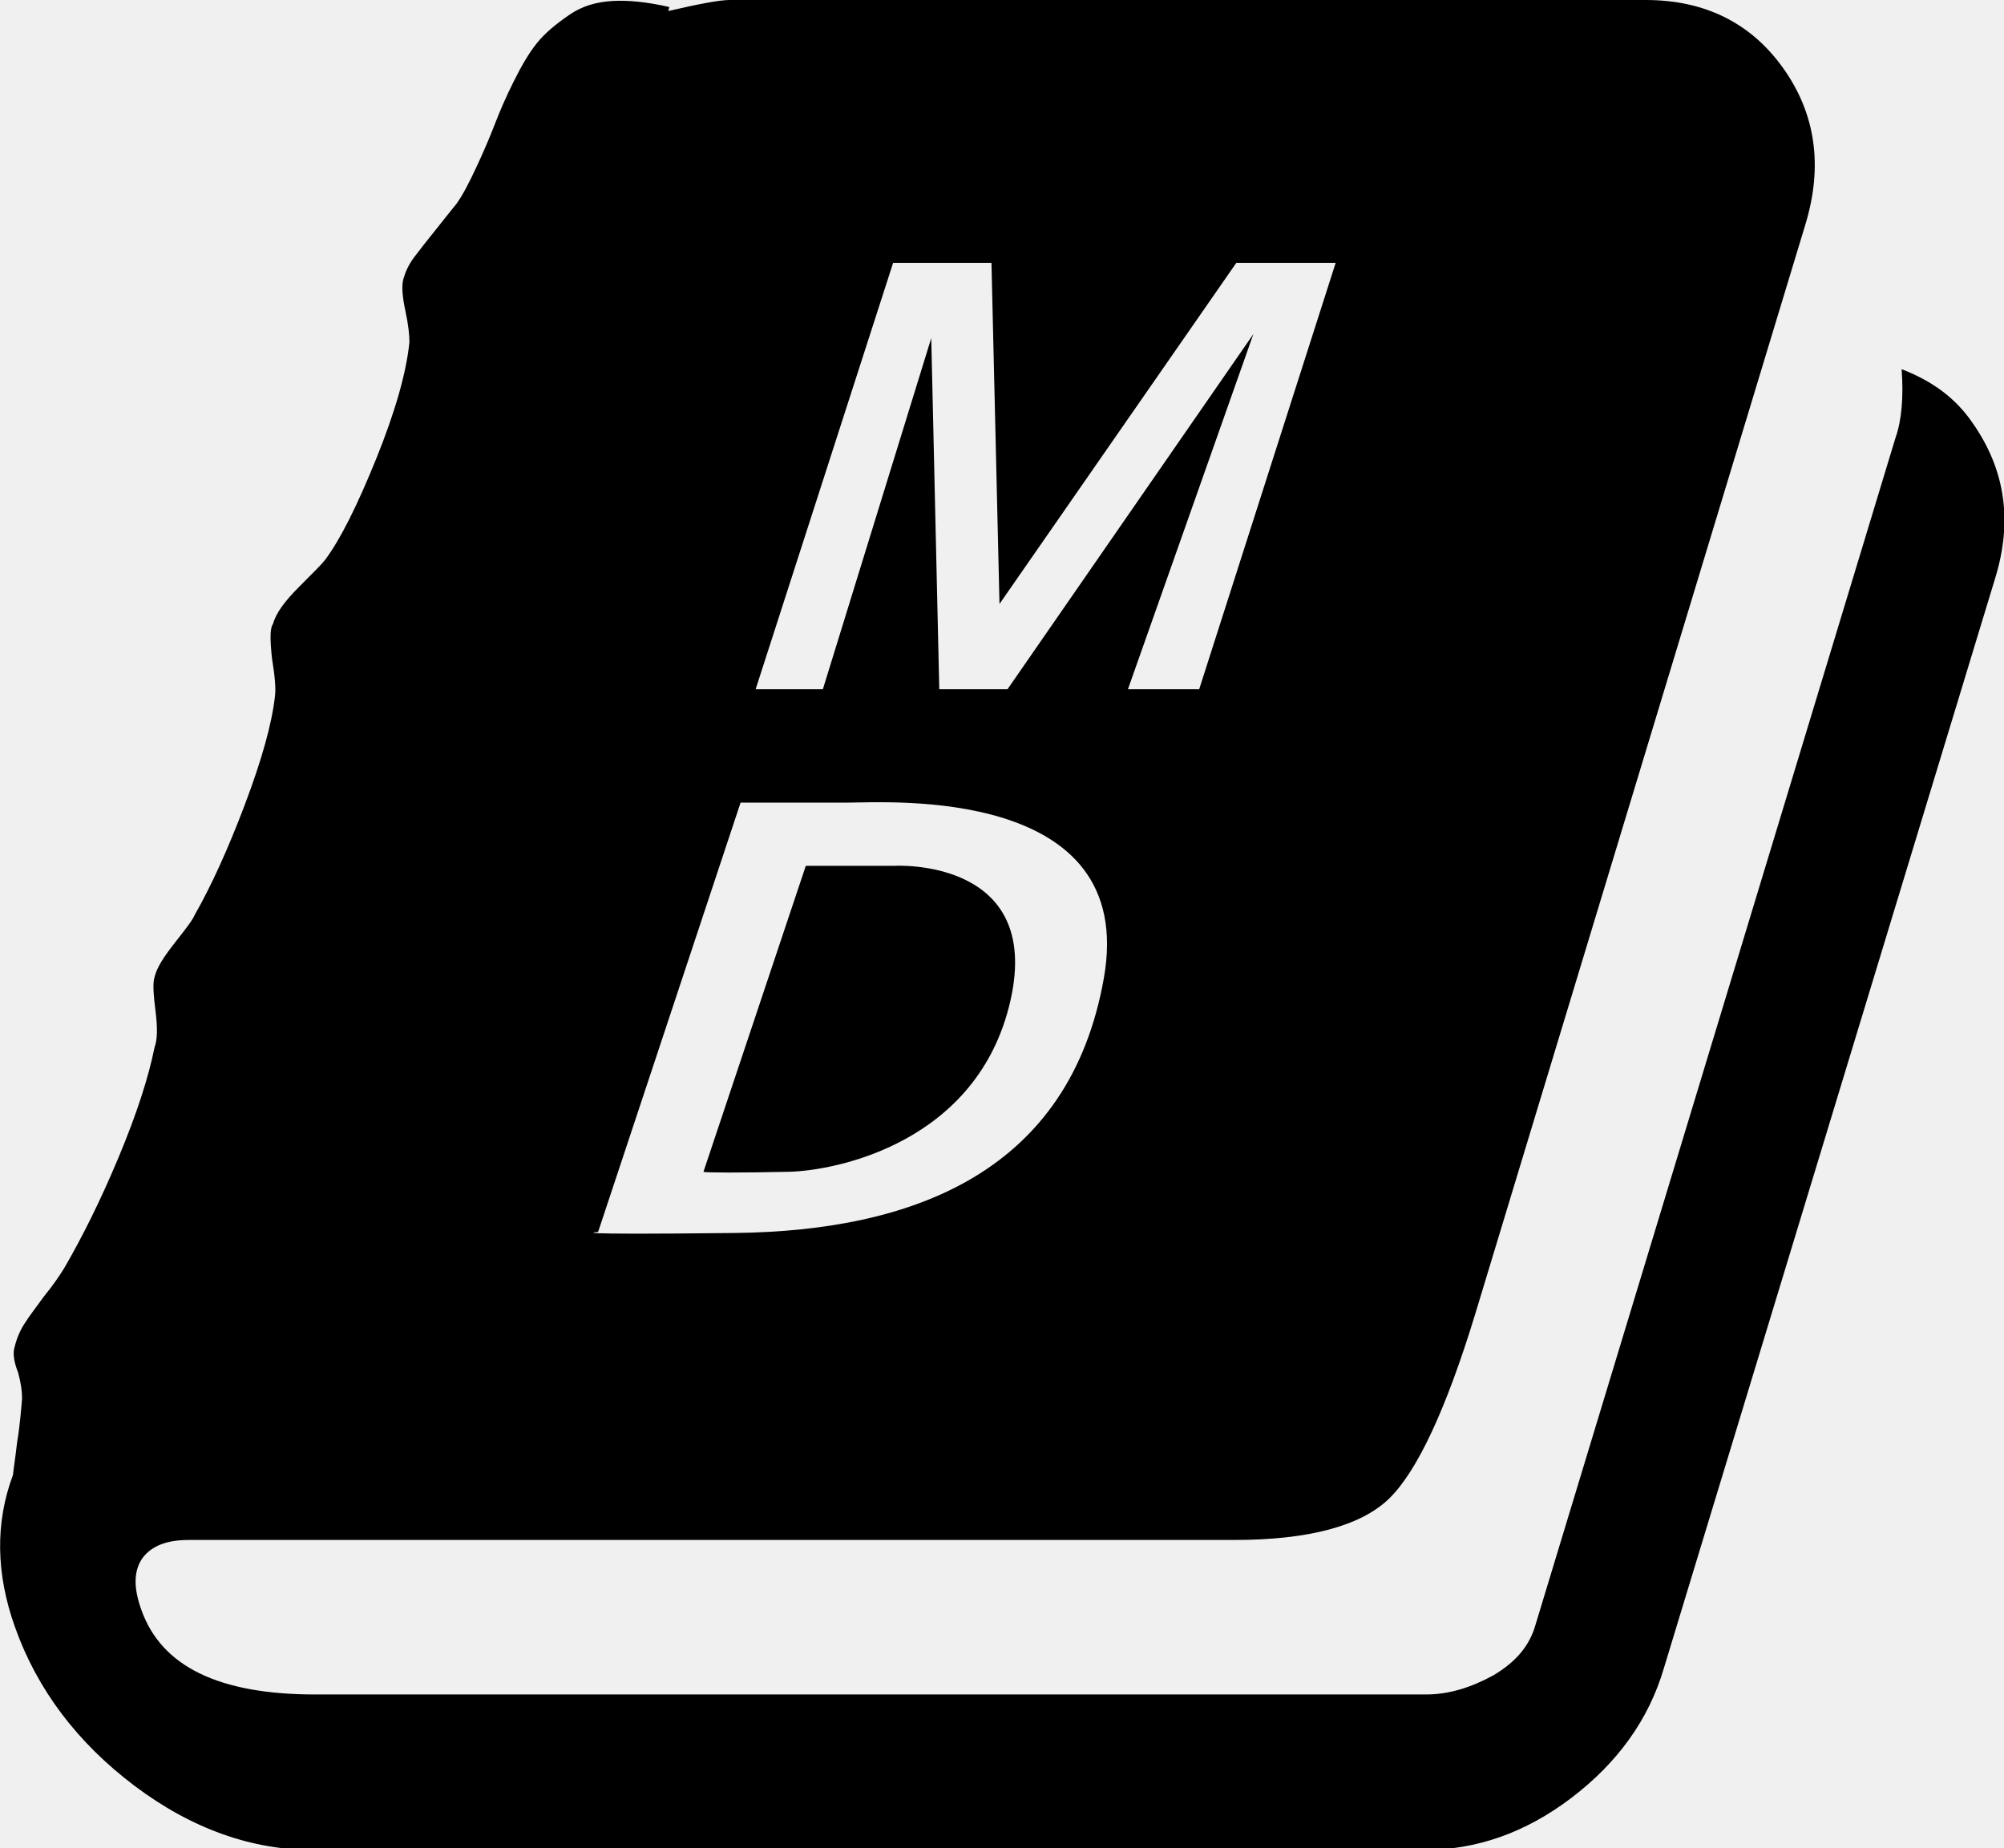
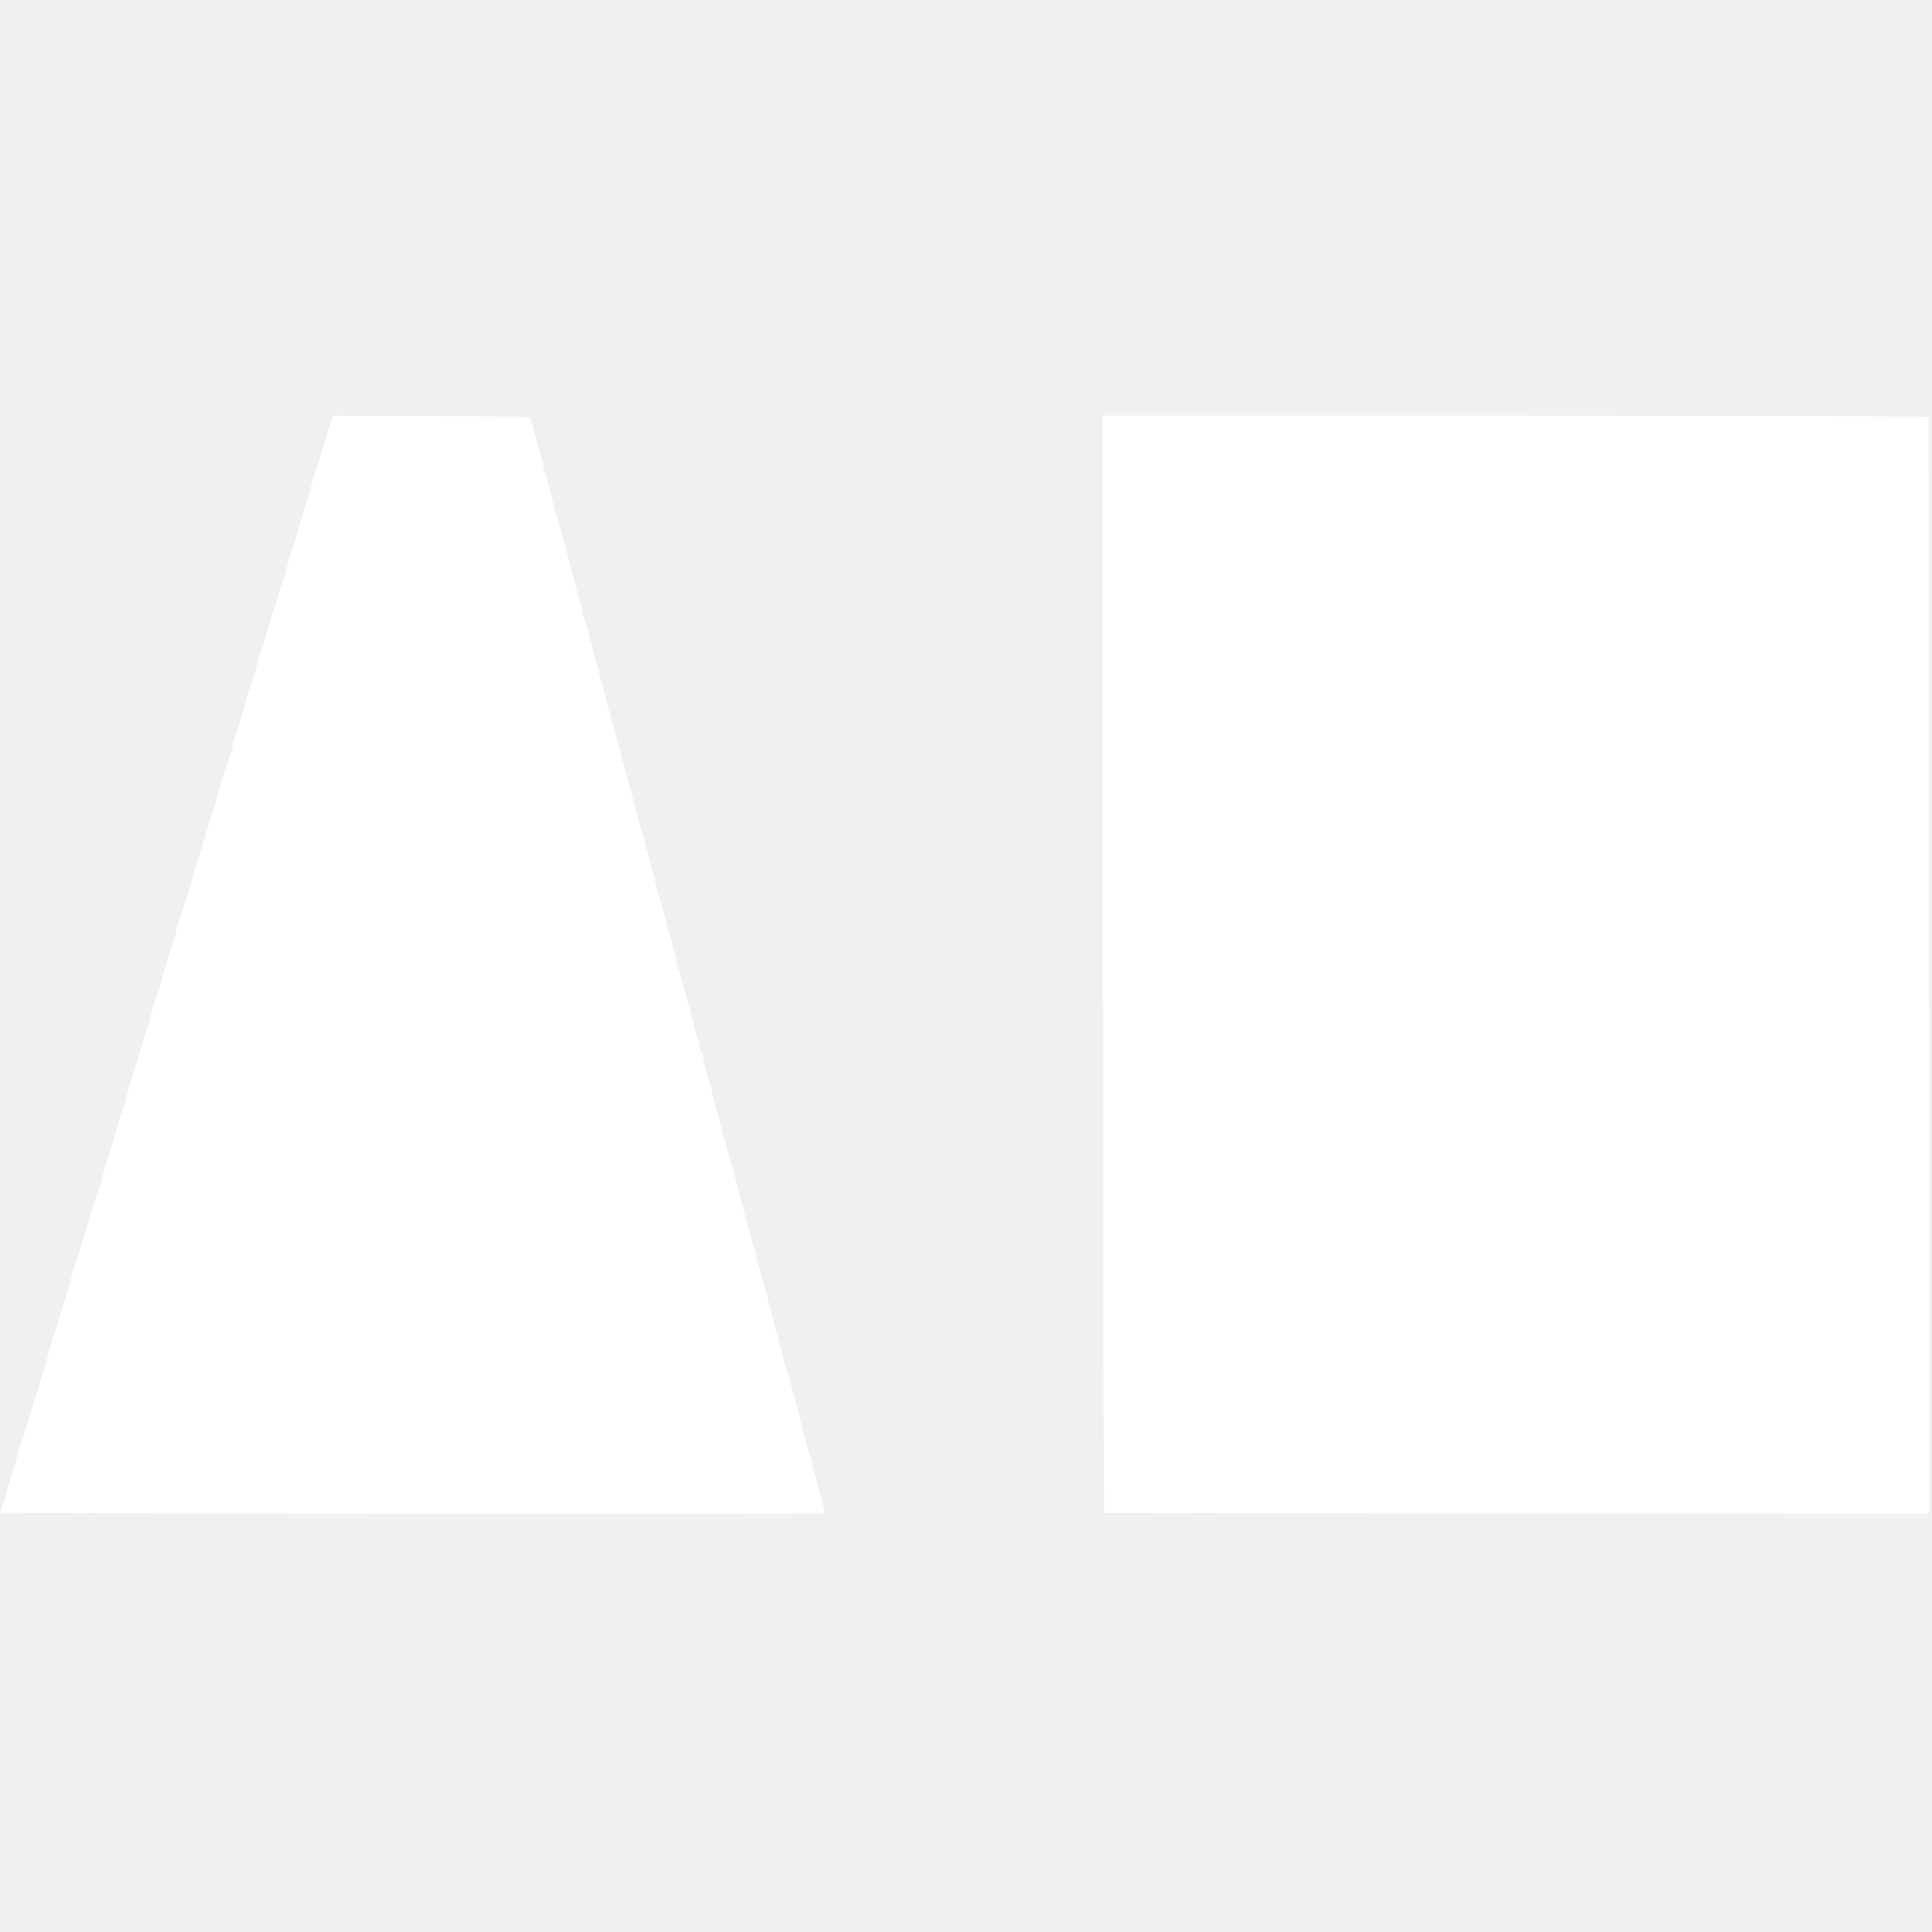
- <svg xmlns="http://www.w3.org/2000/svg" viewBox="0 0 199.7 184.2">
-   <style>
-     @media (prefers-color-scheme: dark) {
-       svg { fill: white; }
-     }
-   </style>
-   <path d="M189.5,36.8c0.2,2.8,0,5.1-0.6,6.8L153,162c-0.6,2.1-2,3.7-4.2,5c-2.2,1.2-4.4,1.9-6.7,1.9H31.4c-9.6,0-15.3-2.8-17.3-8.4   c-0.8-2.2-0.8-3.9,0.1-5.2c0.9-1.2,2.4-1.8,4.6-1.8H123c7.4,0,12.6-1.4,15.4-4.1s5.7-8.9,8.6-18.4l32.9-108.6   c1.8-5.9,1-11.1-2.2-15.6S169.9,0,164,0H72.7c-1,0-3.1,0.4-6.1,1.1l0.1-0.4C64.5,0.2,62.6,0,61,0.1s-3,0.5-4.3,1.4   c-1.3,0.9-2.4,1.8-3.2,2.8S52,6.5,51.2,8.1c-0.8,1.6-1.4,3-1.9,4.3s-1.1,2.7-1.8,4.2c-0.7,1.5-1.3,2.7-2,3.7c-0.5,0.6-1.2,1.5-2,2.5   s-1.6,2-2.2,2.8s-0.9,1.5-1.1,2.2c-0.2,0.7-0.1,1.8,0.2,3.2c0.3,1.4,0.4,2.4,0.4,3.1c-0.3,3-1.4,6.9-3.3,11.6   c-1.9,4.7-3.6,8.1-5.1,10.1c-0.3,0.4-1.2,1.3-2.6,2.7c-1.4,1.4-2.3,2.6-2.6,3.7c-0.3,0.4-0.3,1.5-0.1,3.4c0.3,1.8,0.4,3.1,0.3,3.8   c-0.3,2.7-1.3,6.3-3,10.8c-1.7,4.5-3.4,8.2-5,11c-0.2,0.5-0.9,1.4-2,2.8c-1.1,1.4-1.8,2.5-2,3.4c-0.2,0.6-0.1,1.8,0.1,3.4   c0.2,1.6,0.2,2.8-0.1,3.6c-0.6,3-1.8,6.7-3.6,11c-1.8,4.3-3.6,7.9-5.4,11c-0.5,0.8-1.1,1.7-2,2.8c-0.8,1.1-1.5,2-2,2.8   s-0.8,1.6-1,2.5c-0.1,0.5,0,1.3,0.4,2.3c0.3,1.1,0.4,1.9,0.4,2.6c-0.1,1.1-0.2,2.6-0.5,4.4c-0.2,1.8-0.4,2.9-0.4,3.2   c-1.8,4.8-1.7,9.9,0.2,15.2c2.2,6.2,6.2,11.5,11.9,15.8c5.7,4.3,11.7,6.4,17.8,6.4h110.7c5.2,0,10.1-1.7,14.7-5.2s7.7-7.8,9.2-12.9   l33-108.6c1.8-5.8,1-10.9-2.2-15.5C194.9,39.7,192.6,38,189.5,36.8z M59.6,122.8L73.8,80c0,0,7,0,10.8,0s28.8-1.7,25.4,17.5   c-3.4,19.2-18.8,25.2-36.8,25.4S59.6,122.8,59.6,122.8z M78.6,116.8c4.7-0.1,18.9-2.9,22.1-17.1S89.2,86.3,89.2,86.3l-8.9,0   l-10.2,30.5C70.2,116.9,74,116.9,78.6,116.8z M75.3,68.7L89,26.2h9.8l0.8,34l23.6-34h9.9l-13.6,42.5h-7.1l12.5-35.4l-24.5,35.4h-6.8   l-0.8-35L82,68.7H75.3z" />
+ <svg xmlns="http://www.w3.org/2000/svg" version="1.0" width="1046pt" height="1046pt" viewBox="0 0 1046 1046" preserveAspectRatio="xMidYMid meet">
+   <g transform="translate(0,1046) scale(0.1,-0.1)" fill="#ffffff" stroke="none">
+     <path d="M1792 8178 c-6 -18 -33 -109 -62 -203 -29 -93 -54 -177 -55 -185 -2 -8 -4 -16 -5 -17 -2 -2 -3 -6 -4 -10 -1 -5 -15 -48 -30 -98 -16 -49 -29 -94 -30 -100 -1 -5 -17 -57 -35 -115 -17 -58 -43 -143 -57 -190 -14 -47 -31 -103 -39 -125 -13 -40 -85 -280 -90 -300 -1 -5 -5 -17 -8 -25 -6 -14 -53 -167 -61 -200 -2 -8 -11 -37 -20 -65 -12 -39 -42 -141 -51 -175 -1 -3 -4 -12 -8 -20 -8 -20 -67 -220 -73 -245 -2 -11 -8 -31 -13 -45 -11 -27 -61 -192 -65 -212 -2 -7 -6 -20 -9 -28 -11 -29 -37 -115 -40 -135 -2 -11 -7 -28 -11 -37 -4 -9 -9 -22 -10 -30 -2 -7 -5 -20 -9 -28 -3 -8 -17 -53 -31 -100 -14 -47 -40 -132 -58 -190 -17 -58 -33 -107 -33 -110 -1 -3 -5 -18 -9 -35 -4 -16 -11 -39 -16 -50 -7 -17 -22 -67 -95 -315 -8 -25 -28 -90 -45 -145 -16 -55 -32 -107 -34 -115 -6 -25 -187 -624 -193 -640 -3 -8 -7 -20 -9 -27 -1 -7 -11 -41 -22 -75 -11 -35 -34 -110 -52 -168 -17 -58 -36 -121 -42 -140 -6 -19 -11 -37 -11 -40 0 -3 -8 -30 -19 -60 -11 -30 -22 -66 -24 -79 -3 -13 -11 -39 -19 -58 -8 -19 -14 -37 -13 -41 1 -4 -7 -34 -17 -67 -11 -33 -20 -62 -20 -65 -5 -20 -37 -128 -42 -140 -3 -8 -7 -19 -9 -25 -1 -5 -25 -84 -53 -175 -29 -91 -53 -172 -55 -180 -2 -9 -16 -55 -31 -103 -14 -47 -25 -88 -24 -89 1 -2 -6 -21 -15 -42 -9 -22 -14 -42 -10 -45 5 -6 4443 -10 4455 -4 6 2 2 21 -40 176 -48 176 -63 233 -67 249 -5 22 -6 26 -39 153 -15 55 -29 107 -32 115 -3 8 -8 24 -10 35 -6 26 -9 37 -16 55 -8 22 -38 139 -43 168 -3 14 -7 29 -10 34 -3 4 -7 16 -9 25 -5 26 -53 210 -70 268 -8 28 -37 133 -64 235 -28 102 -60 221 -71 265 -12 44 -23 87 -25 95 -2 8 -4 15 -5 15 -1 0 -3 7 -5 15 -5 23 -79 298 -94 348 -5 17 -8 32 -6 32 3 0 0 12 -6 28 -17 42 -47 162 -42 162 3 0 1 6 -5 13 -6 6 -13 30 -17 52 -4 22 -10 44 -13 50 -3 5 -7 16 -8 25 -3 20 -34 141 -41 160 -3 8 -7 22 -9 30 -1 8 -7 31 -13 50 -24 80 -51 176 -54 195 -2 11 -9 40 -16 65 -7 25 -15 52 -16 60 -2 8 -11 42 -20 75 -9 33 -18 65 -19 70 -2 6 -6 17 -9 25 -5 14 -18 63 -22 85 -1 6 -3 12 -5 15 -1 3 -4 14 -6 25 -2 11 -14 61 -28 110 -57 203 -188 692 -193 715 -2 14 -8 34 -13 45 -5 11 -11 31 -13 45 -6 26 -38 149 -56 210 -6 19 -13 46 -16 60 -14 63 -51 196 -58 208 -5 6 -6 12 -3 12 2 0 0 15 -5 33 -12 37 -49 175 -54 197 -2 8 -20 76 -40 150 -21 73 -38 139 -40 145 -1 5 -5 17 -8 25 -3 8 -8 26 -10 40 -3 14 -8 34 -11 45 -3 11 -10 37 -16 58 -5 20 -15 54 -21 75 -5 20 -12 46 -14 57 -2 11 -16 61 -30 110 -14 50 -27 99 -29 110 -3 20 -12 20 -539 23 l-536 2 -9 -32z" />
+     <path d="M5972 5240 c0 -1633 3 -2971 7 -2971 3 -1 1009 -2 2236 -3 l2230 -1 -2 2960 c-1 1628 -2 2966 -2 2973 -1 9 -455 12 -2235 12 l-2234 0 0 -2970z" />
+   </g>
</svg>
